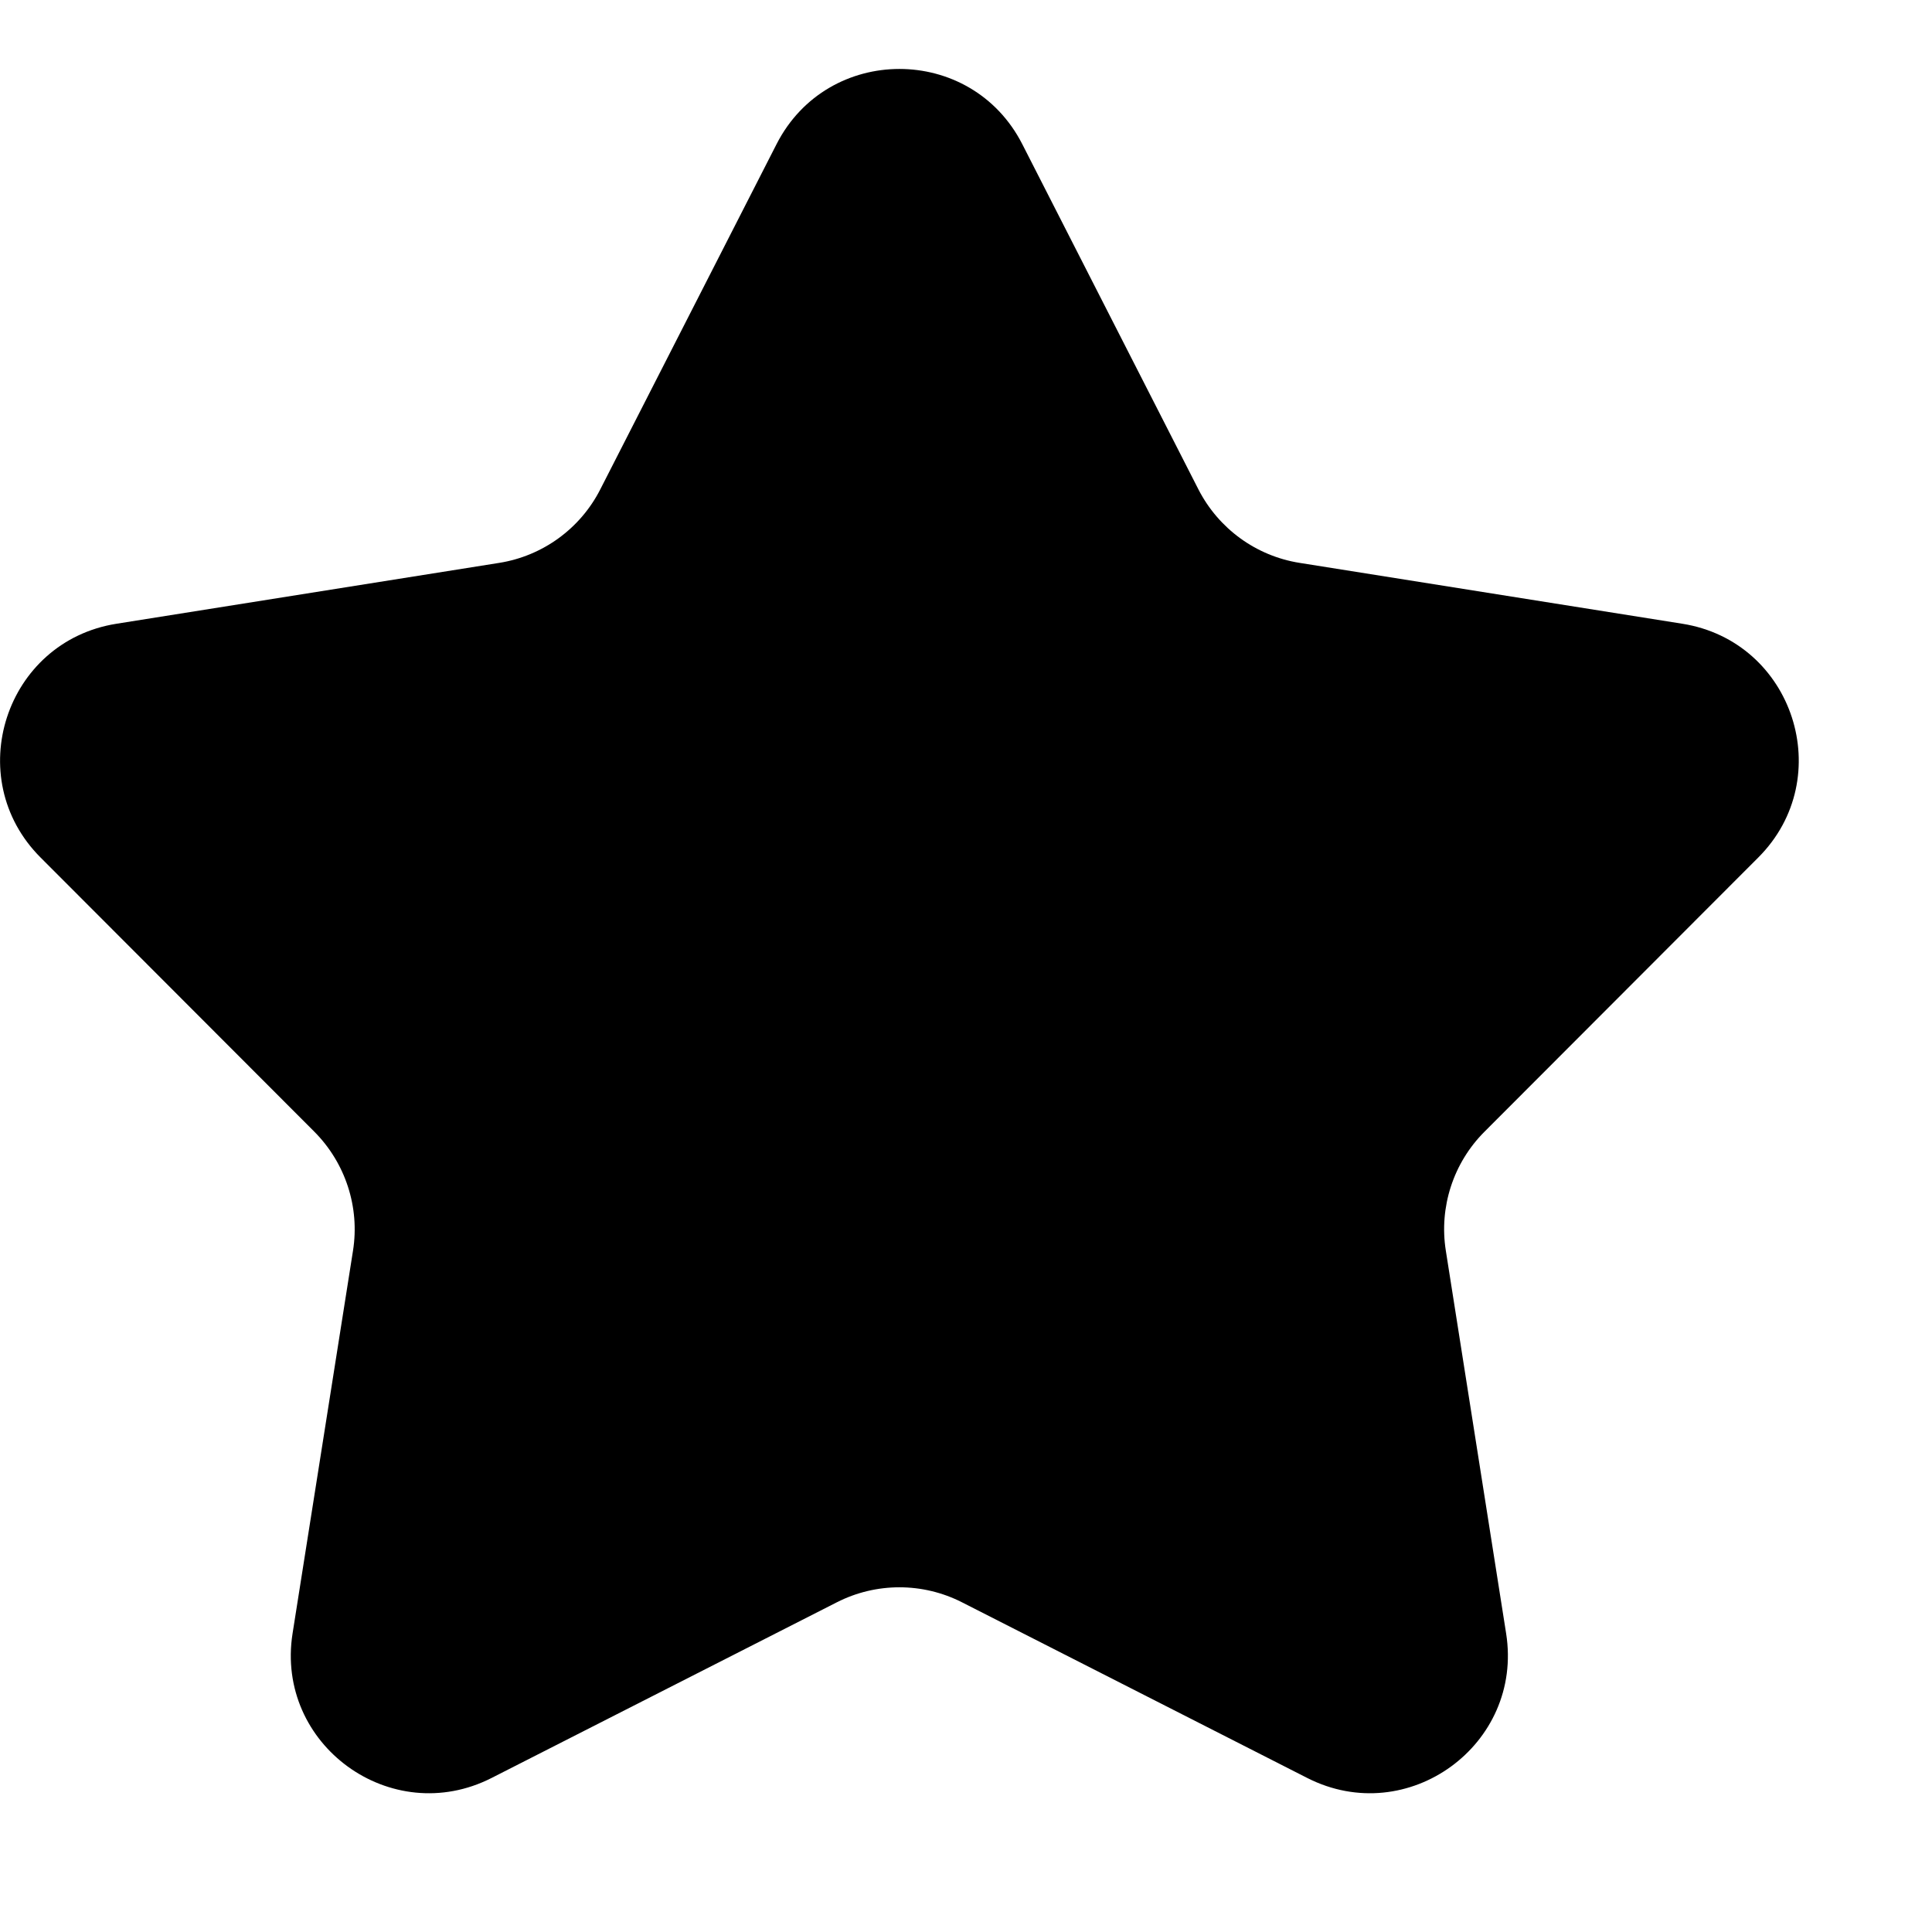
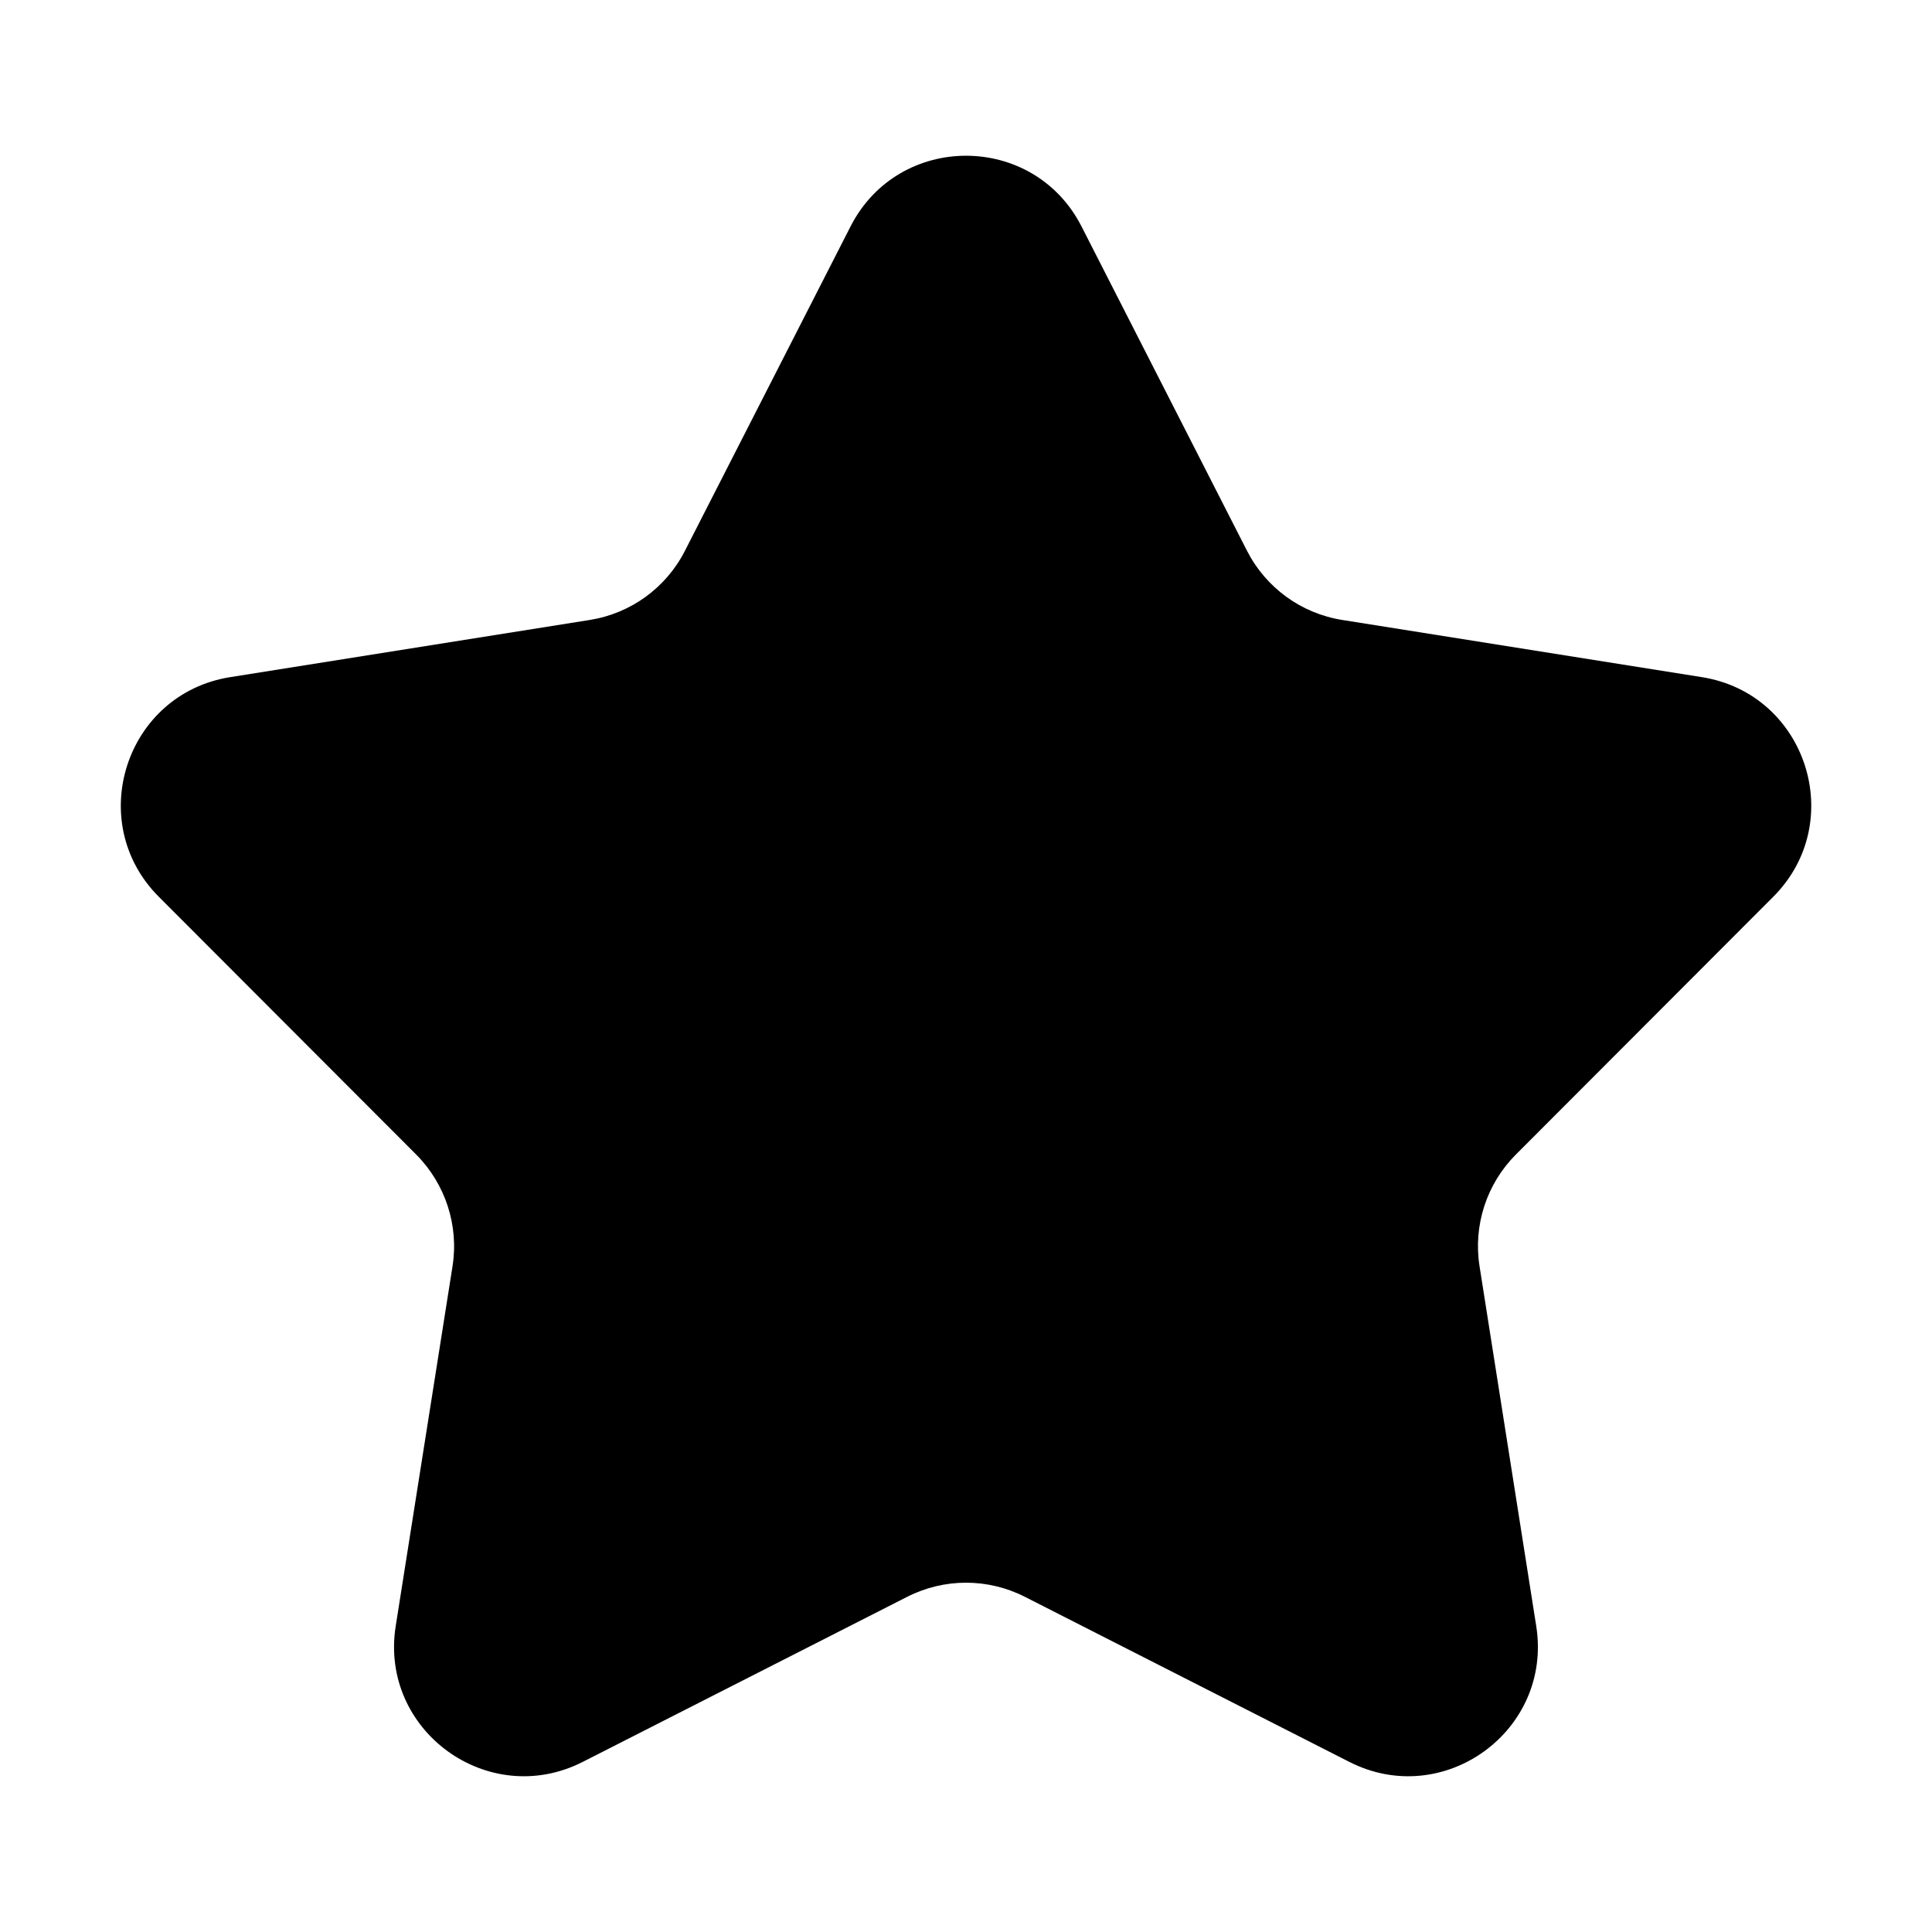
<svg xmlns="http://www.w3.org/2000/svg" viewBox="0 0 24 24">
-   <g transform="translate(0 0.857) scale(1.714286)">
+   <g transform="translate(1.5 1.935) scale(1.611112)">
    <path d="M5.627 0.545C5.998 -0.182 7.037 -0.182 7.408 0.545L8.684 3.046C8.83 3.331 9.102 3.529 9.418 3.579L12.191 4.02C12.997 4.148 13.318 5.137 12.741 5.714L10.757 7.701C10.531 7.927 10.427 8.248 10.477 8.563L10.914 11.337C11.041 12.143 10.201 12.754 9.473 12.384L6.971 11.111C6.686 10.966 6.349 10.966 6.064 11.111L3.562 12.384C2.834 12.754 1.993 12.143 2.12 11.337L2.558 8.563C2.608 8.248 2.503 7.927 2.278 7.701L0.294 5.714C-0.283 5.137 0.038 4.148 0.844 4.02L3.617 3.579C3.932 3.529 4.205 3.331 4.35 3.046L5.627 0.545Z" />
  </g>
</svg>
